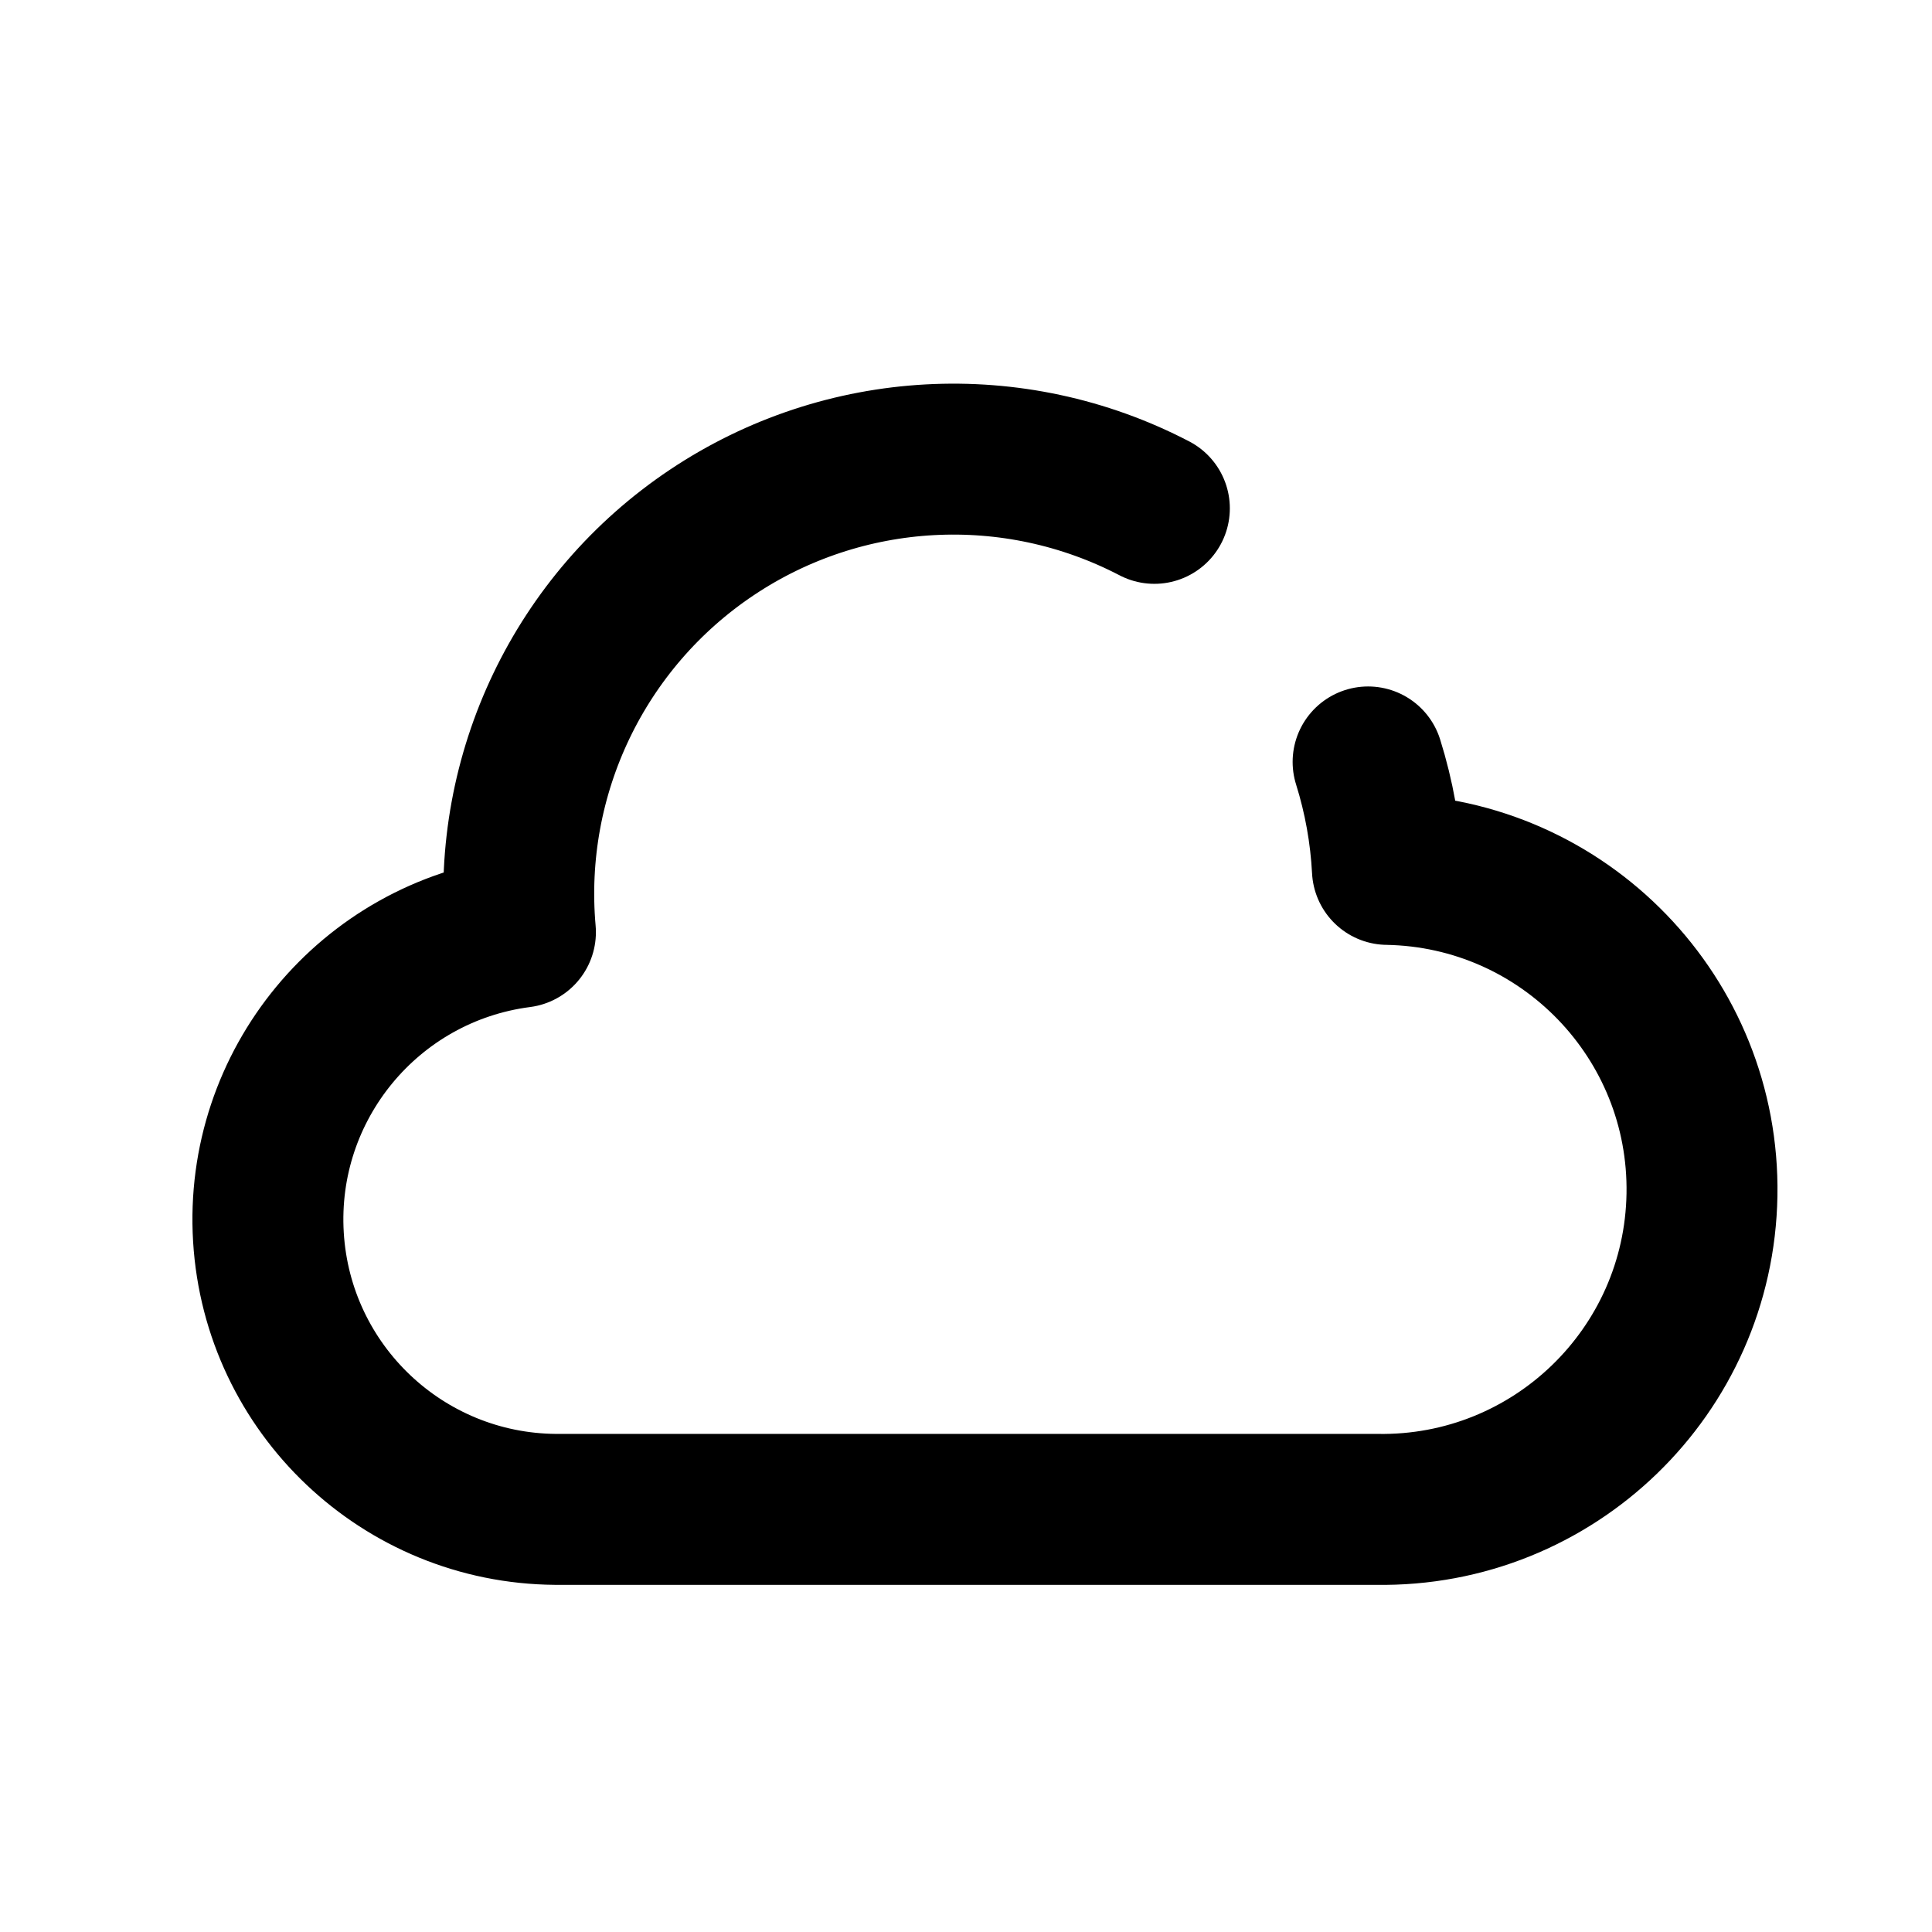
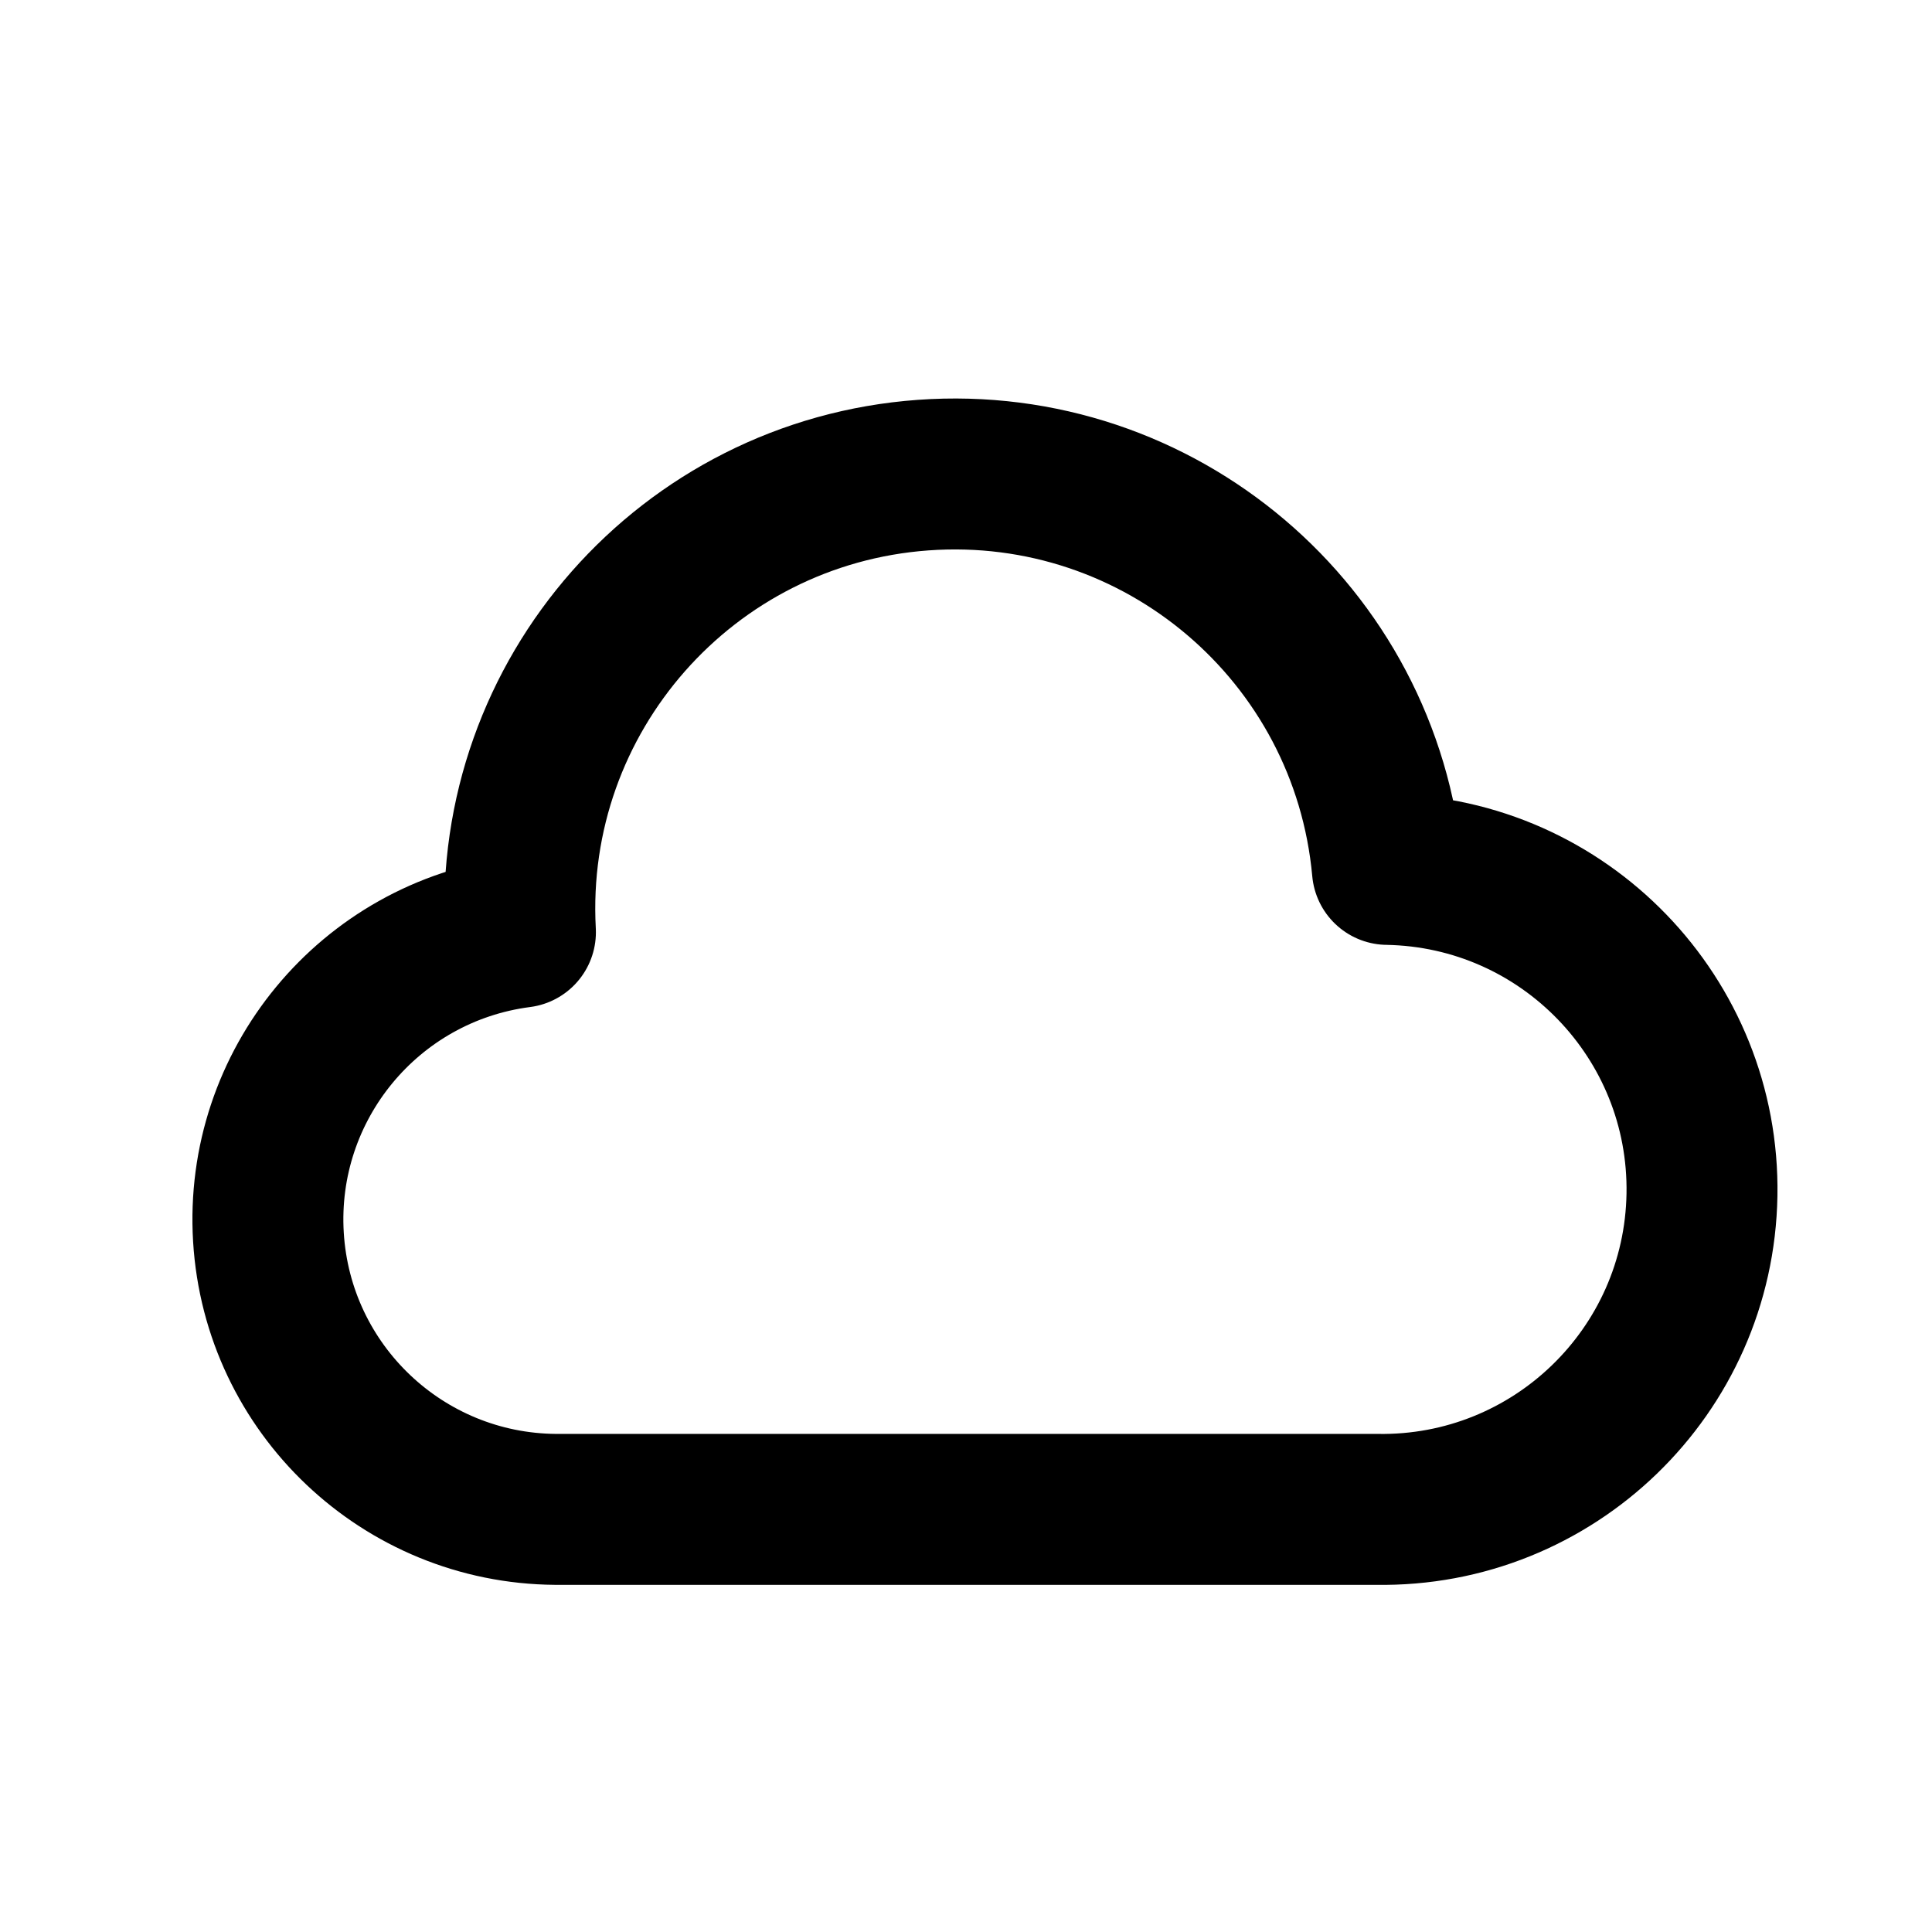
<svg xmlns="http://www.w3.org/2000/svg" width="16" height="16" viewBox="0 0 16 16" fill="none" stroke="currentColor" stroke-width="1.25" stroke-linecap="round" stroke-linejoin="round">
-   <path d="M11.33 6.31A3.6 3.6 0 0 1 11.49 7.2A2.65 2.65 0 0 1 11.4 12.5L4.6 12.5A2.4 2.4 0 0 1 4.31 7.72A3.6 3.6 0 0 1 9.56 4.21" />
+   <path d="M4.31 7.72A3.6 3.6 0 0 1 11.49 7.2A2.65 2.65 0 0 1 11.4 12.5L4.6 12.5A2.4 2.4 0 0 1 4.31 7.72Z" />
</svg>
